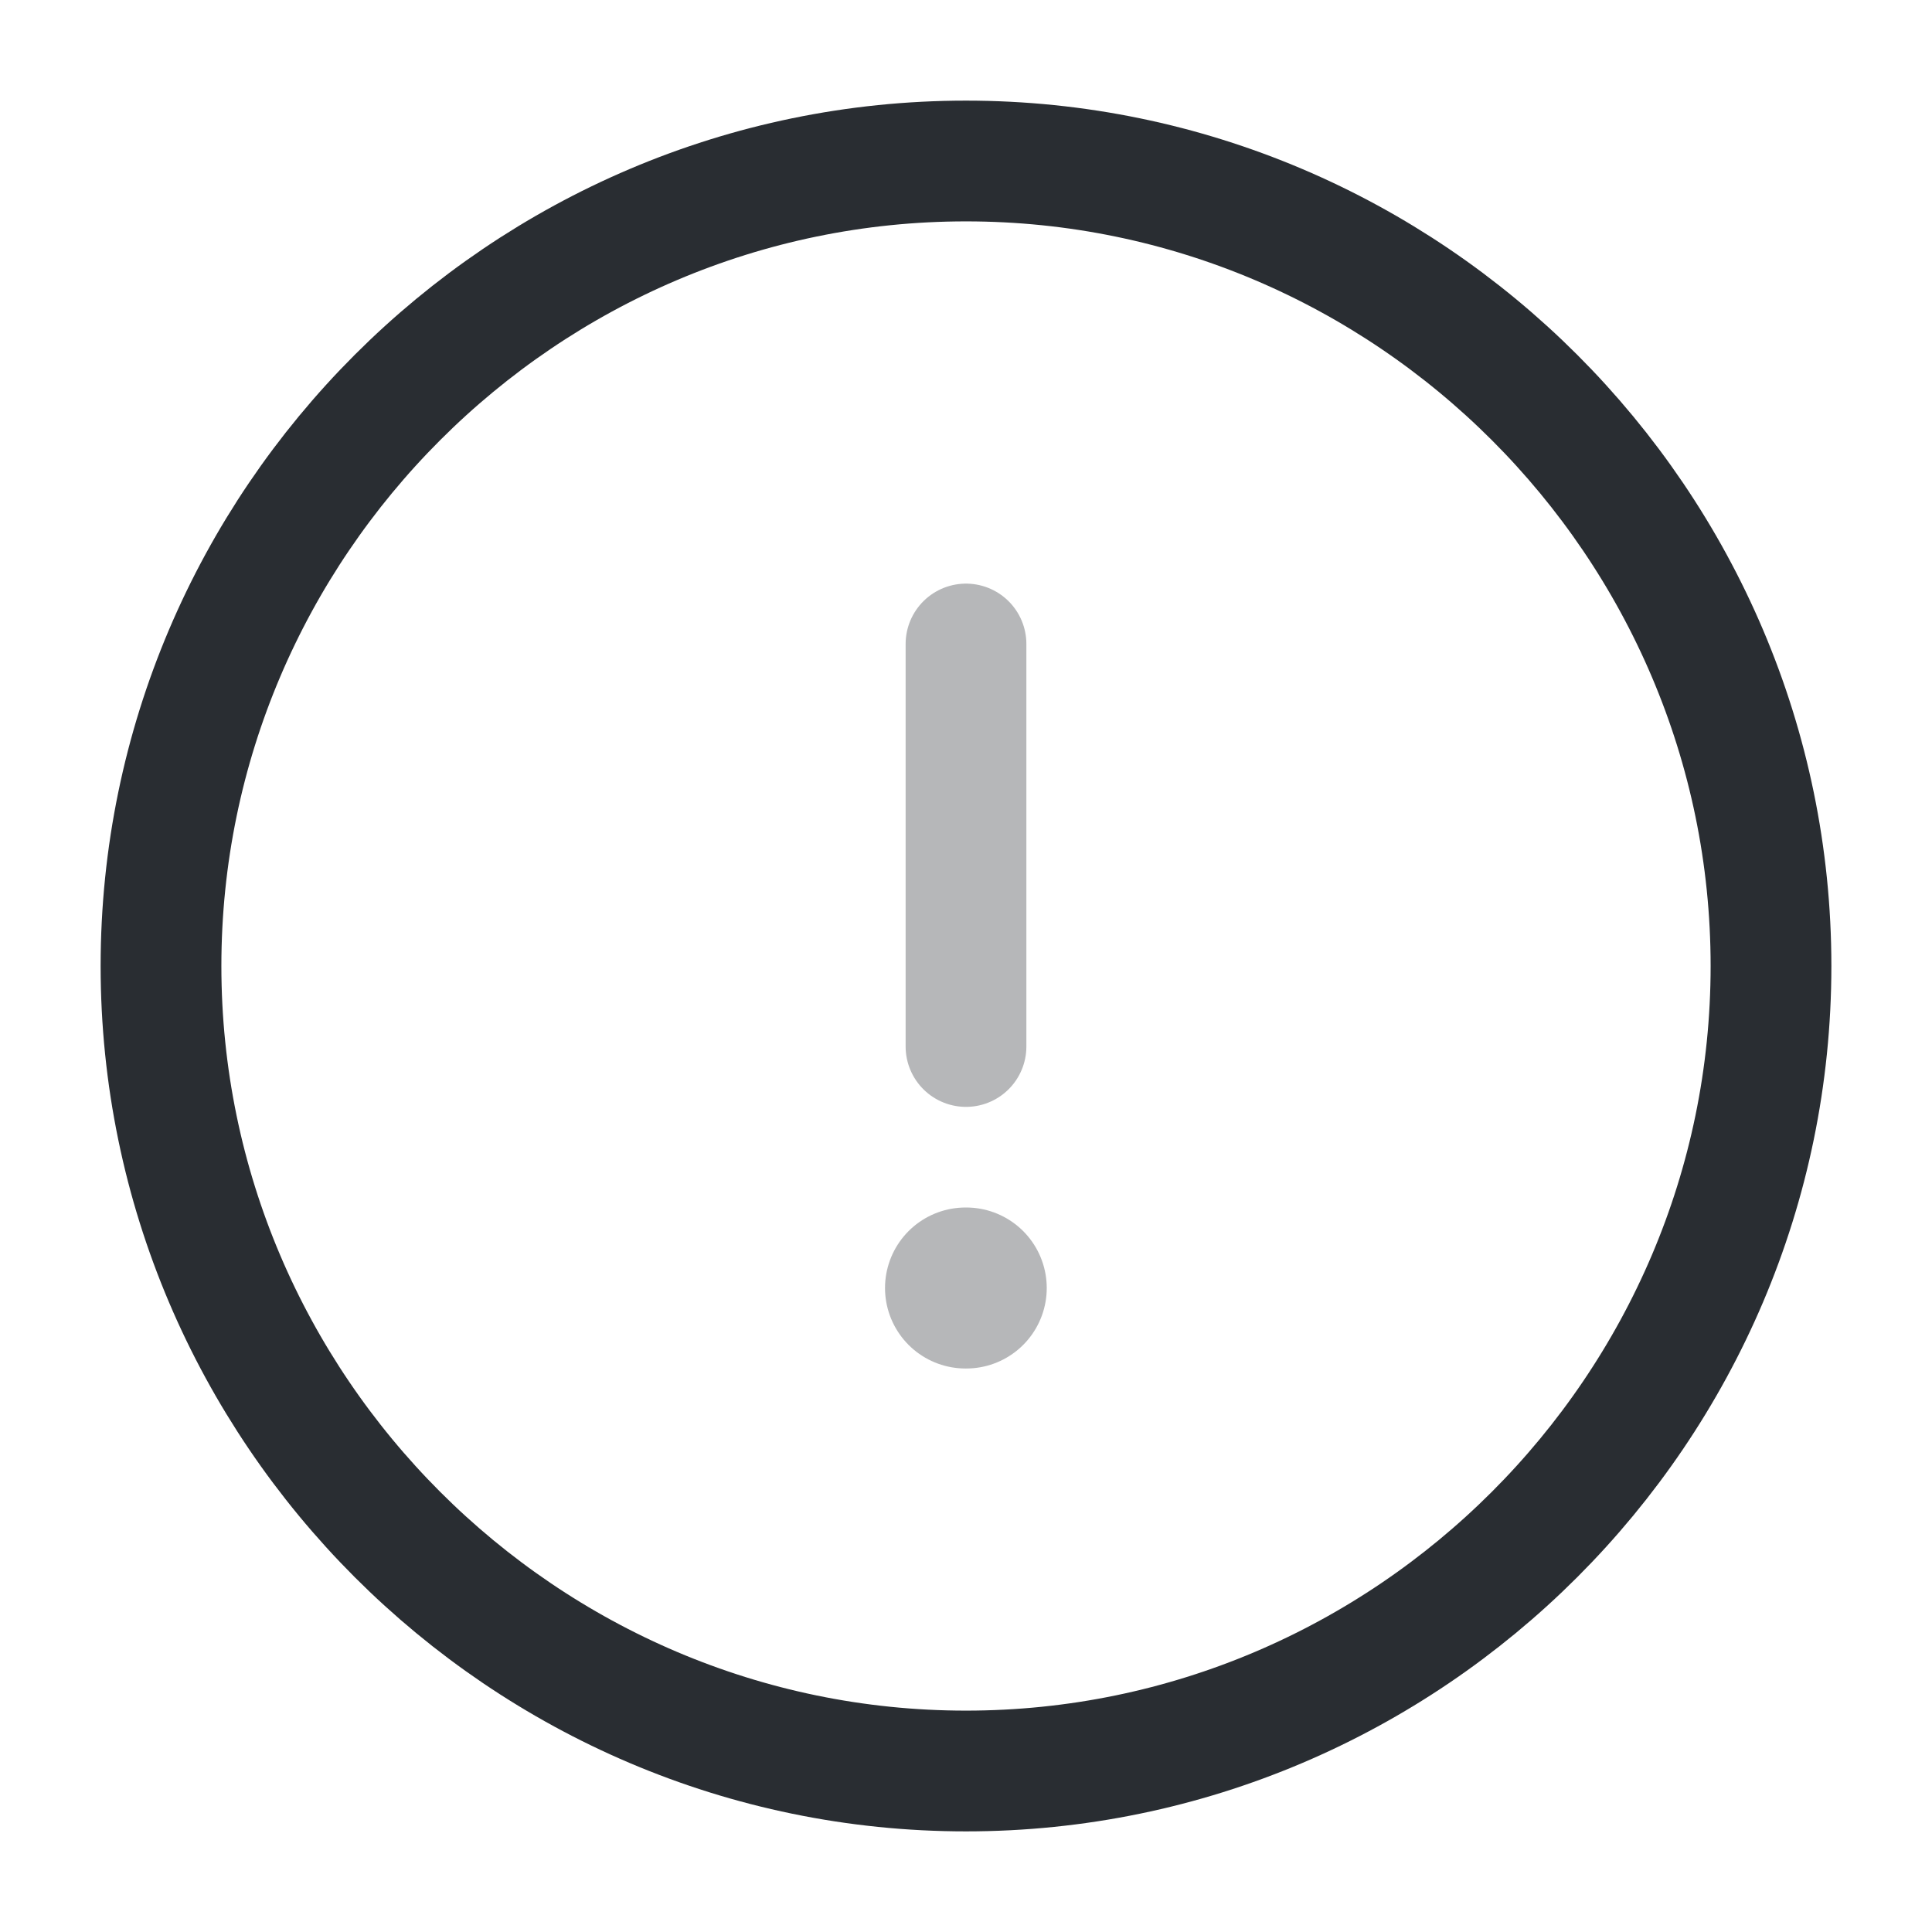
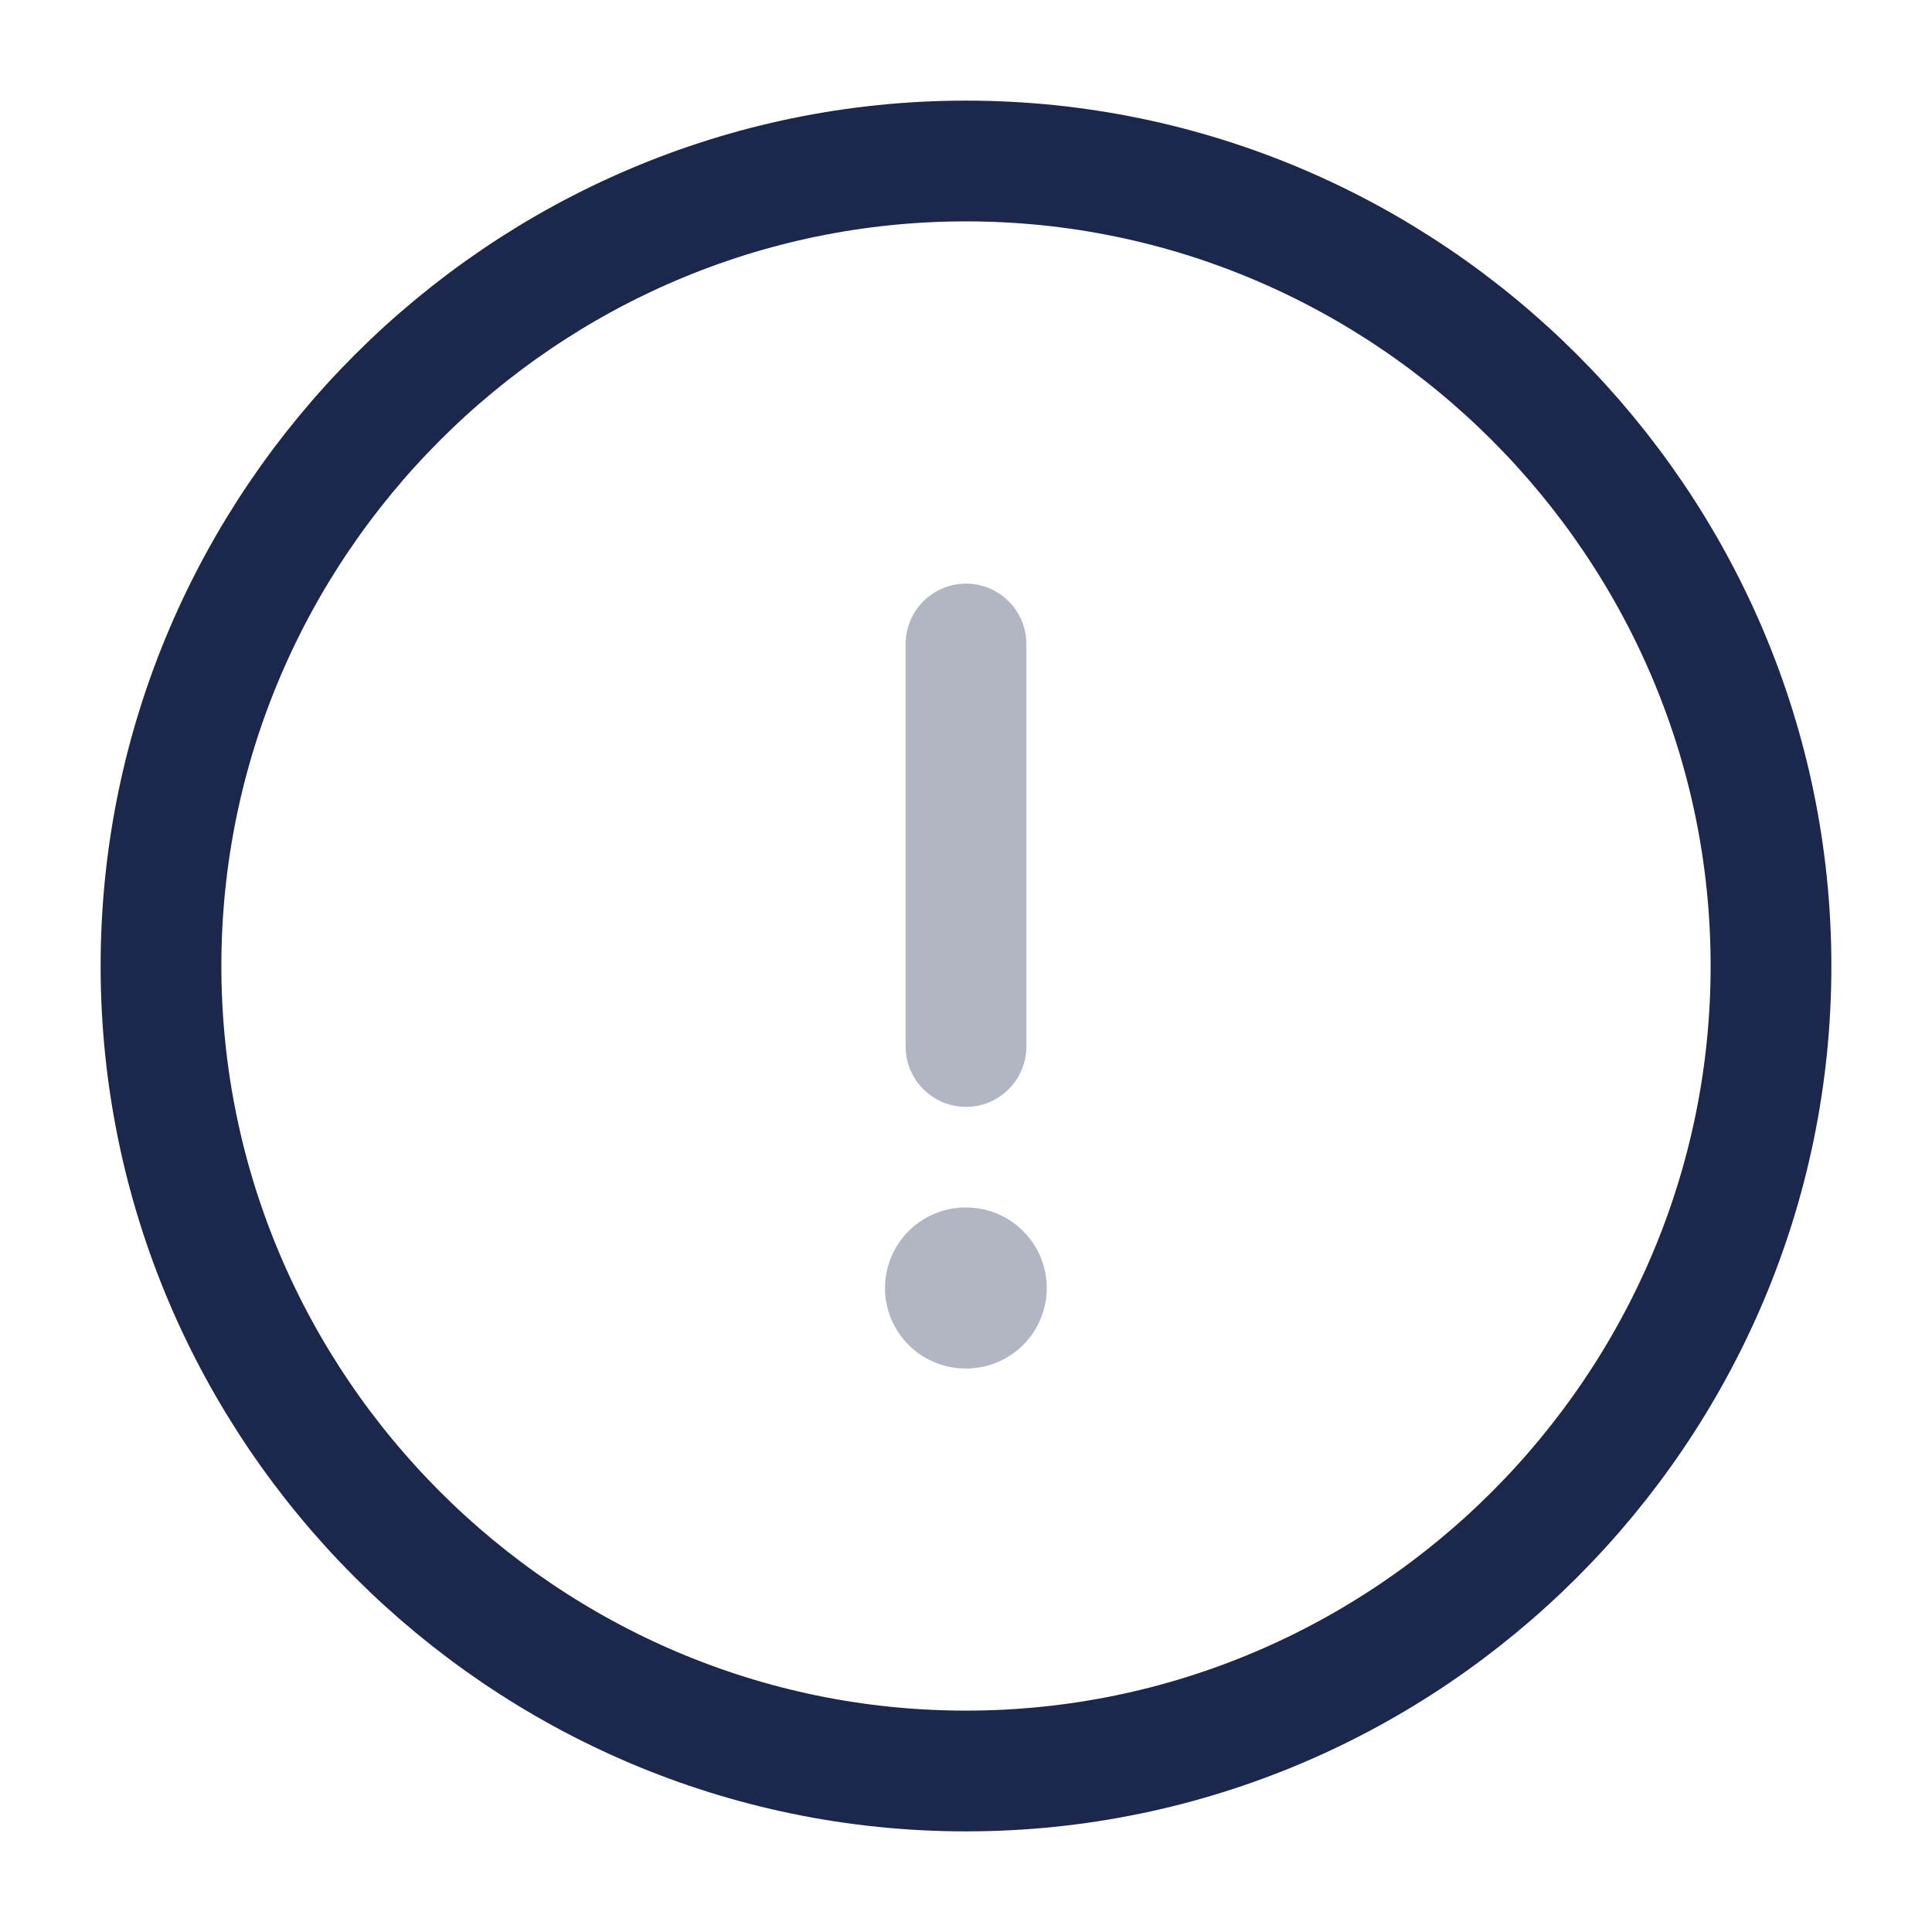
<svg xmlns="http://www.w3.org/2000/svg" width="800px" height="800px" viewBox="0 0 24 24" fill="none">
-   <path d="M12 22C17.5 22 22 17.5 22 12C22 6.5 17.5 2 12 2C6.5 2 2 6.5 2 12C2 17.5 6.5 22 12 22Z" stroke="#292D32" stroke-width="1.5" stroke-linecap="round" stroke-linejoin="round" />
-   <path opacity="0.34" d="M12 8V13" stroke="#292D32" stroke-width="1.5" stroke-linecap="round" stroke-linejoin="round" />
-   <path opacity="0.34" d="M11.994 16H12.003" stroke="#292D32" stroke-width="2" stroke-linecap="round" stroke-linejoin="round" />
+   <path d="M12 22C17.5 22 22 17.5 22 12C22 6.5 17.5 2 12 2C6.5 2 2 6.5 2 12C2 17.5 6.5 22 12 22Z" stroke="#1C274C" stroke-width="1.5" stroke-linecap="round" stroke-linejoin="round" />
+   <path opacity="0.34" d="M12 8V13" stroke="#1C274C" stroke-width="1.5" stroke-linecap="round" stroke-linejoin="round" />
+   <path opacity="0.34" d="M11.994 16H12.003" stroke="#1C274C" stroke-width="2" stroke-linecap="round" stroke-linejoin="round" />
</svg>
